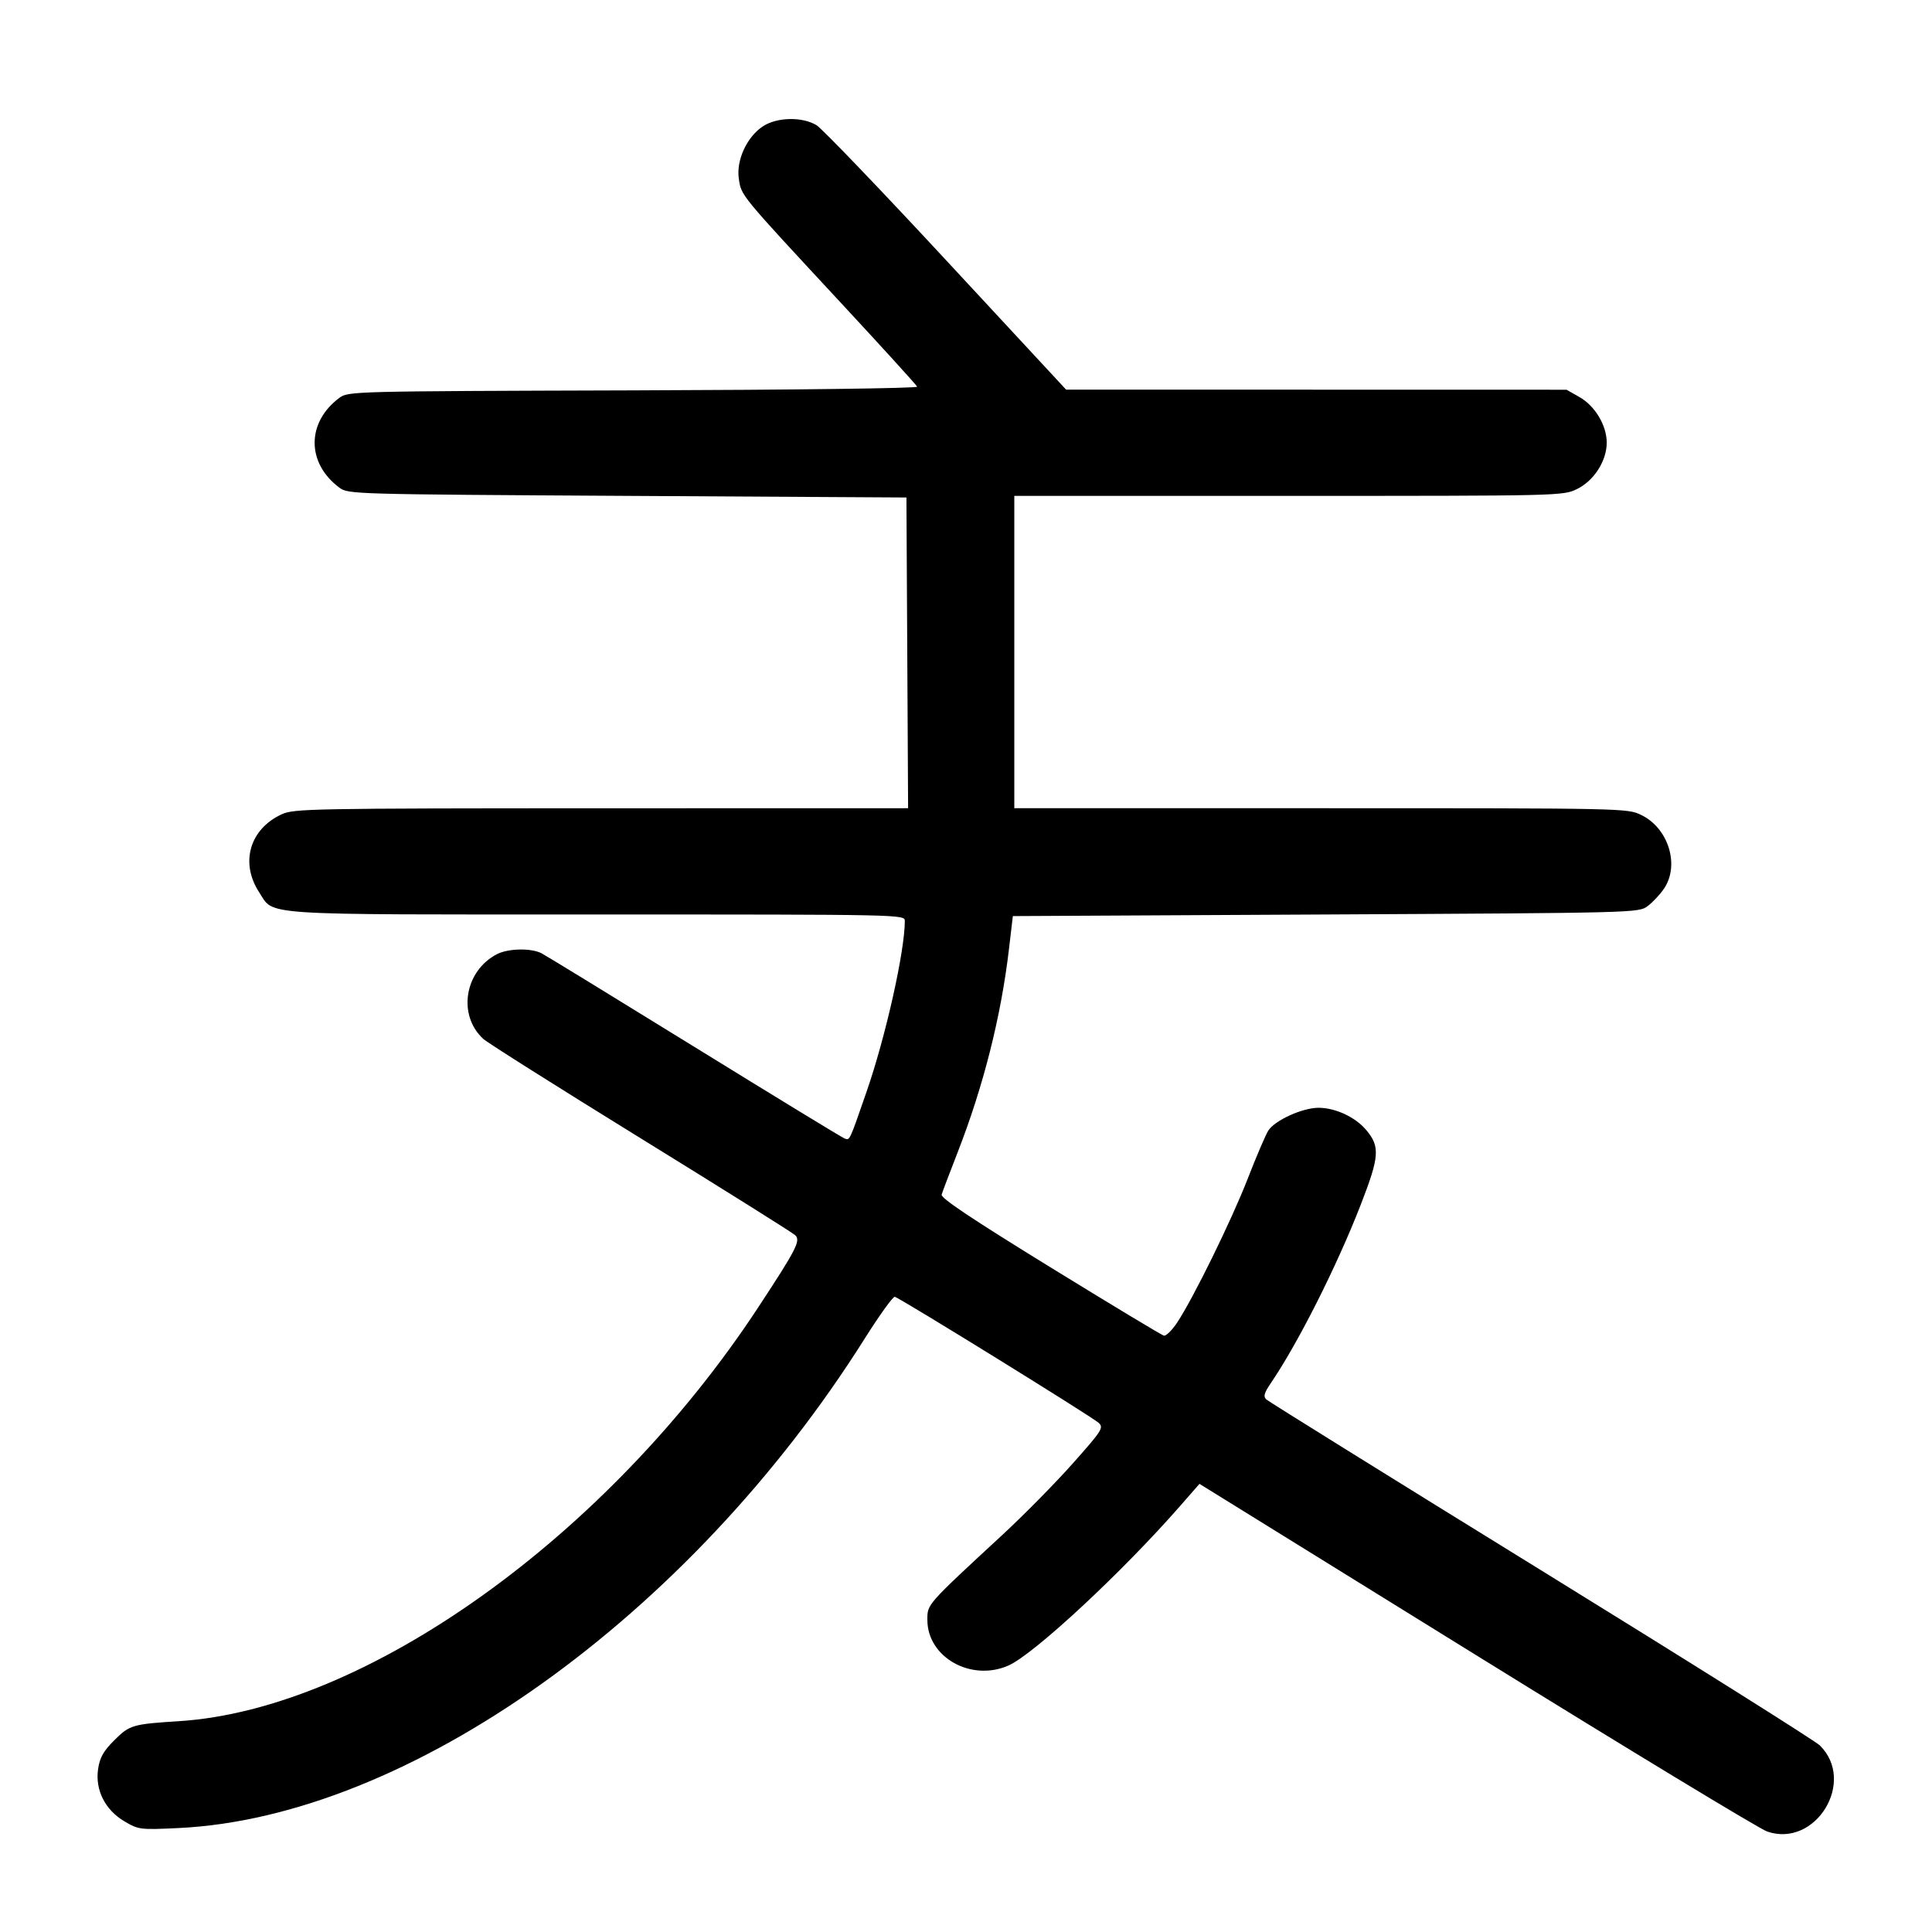
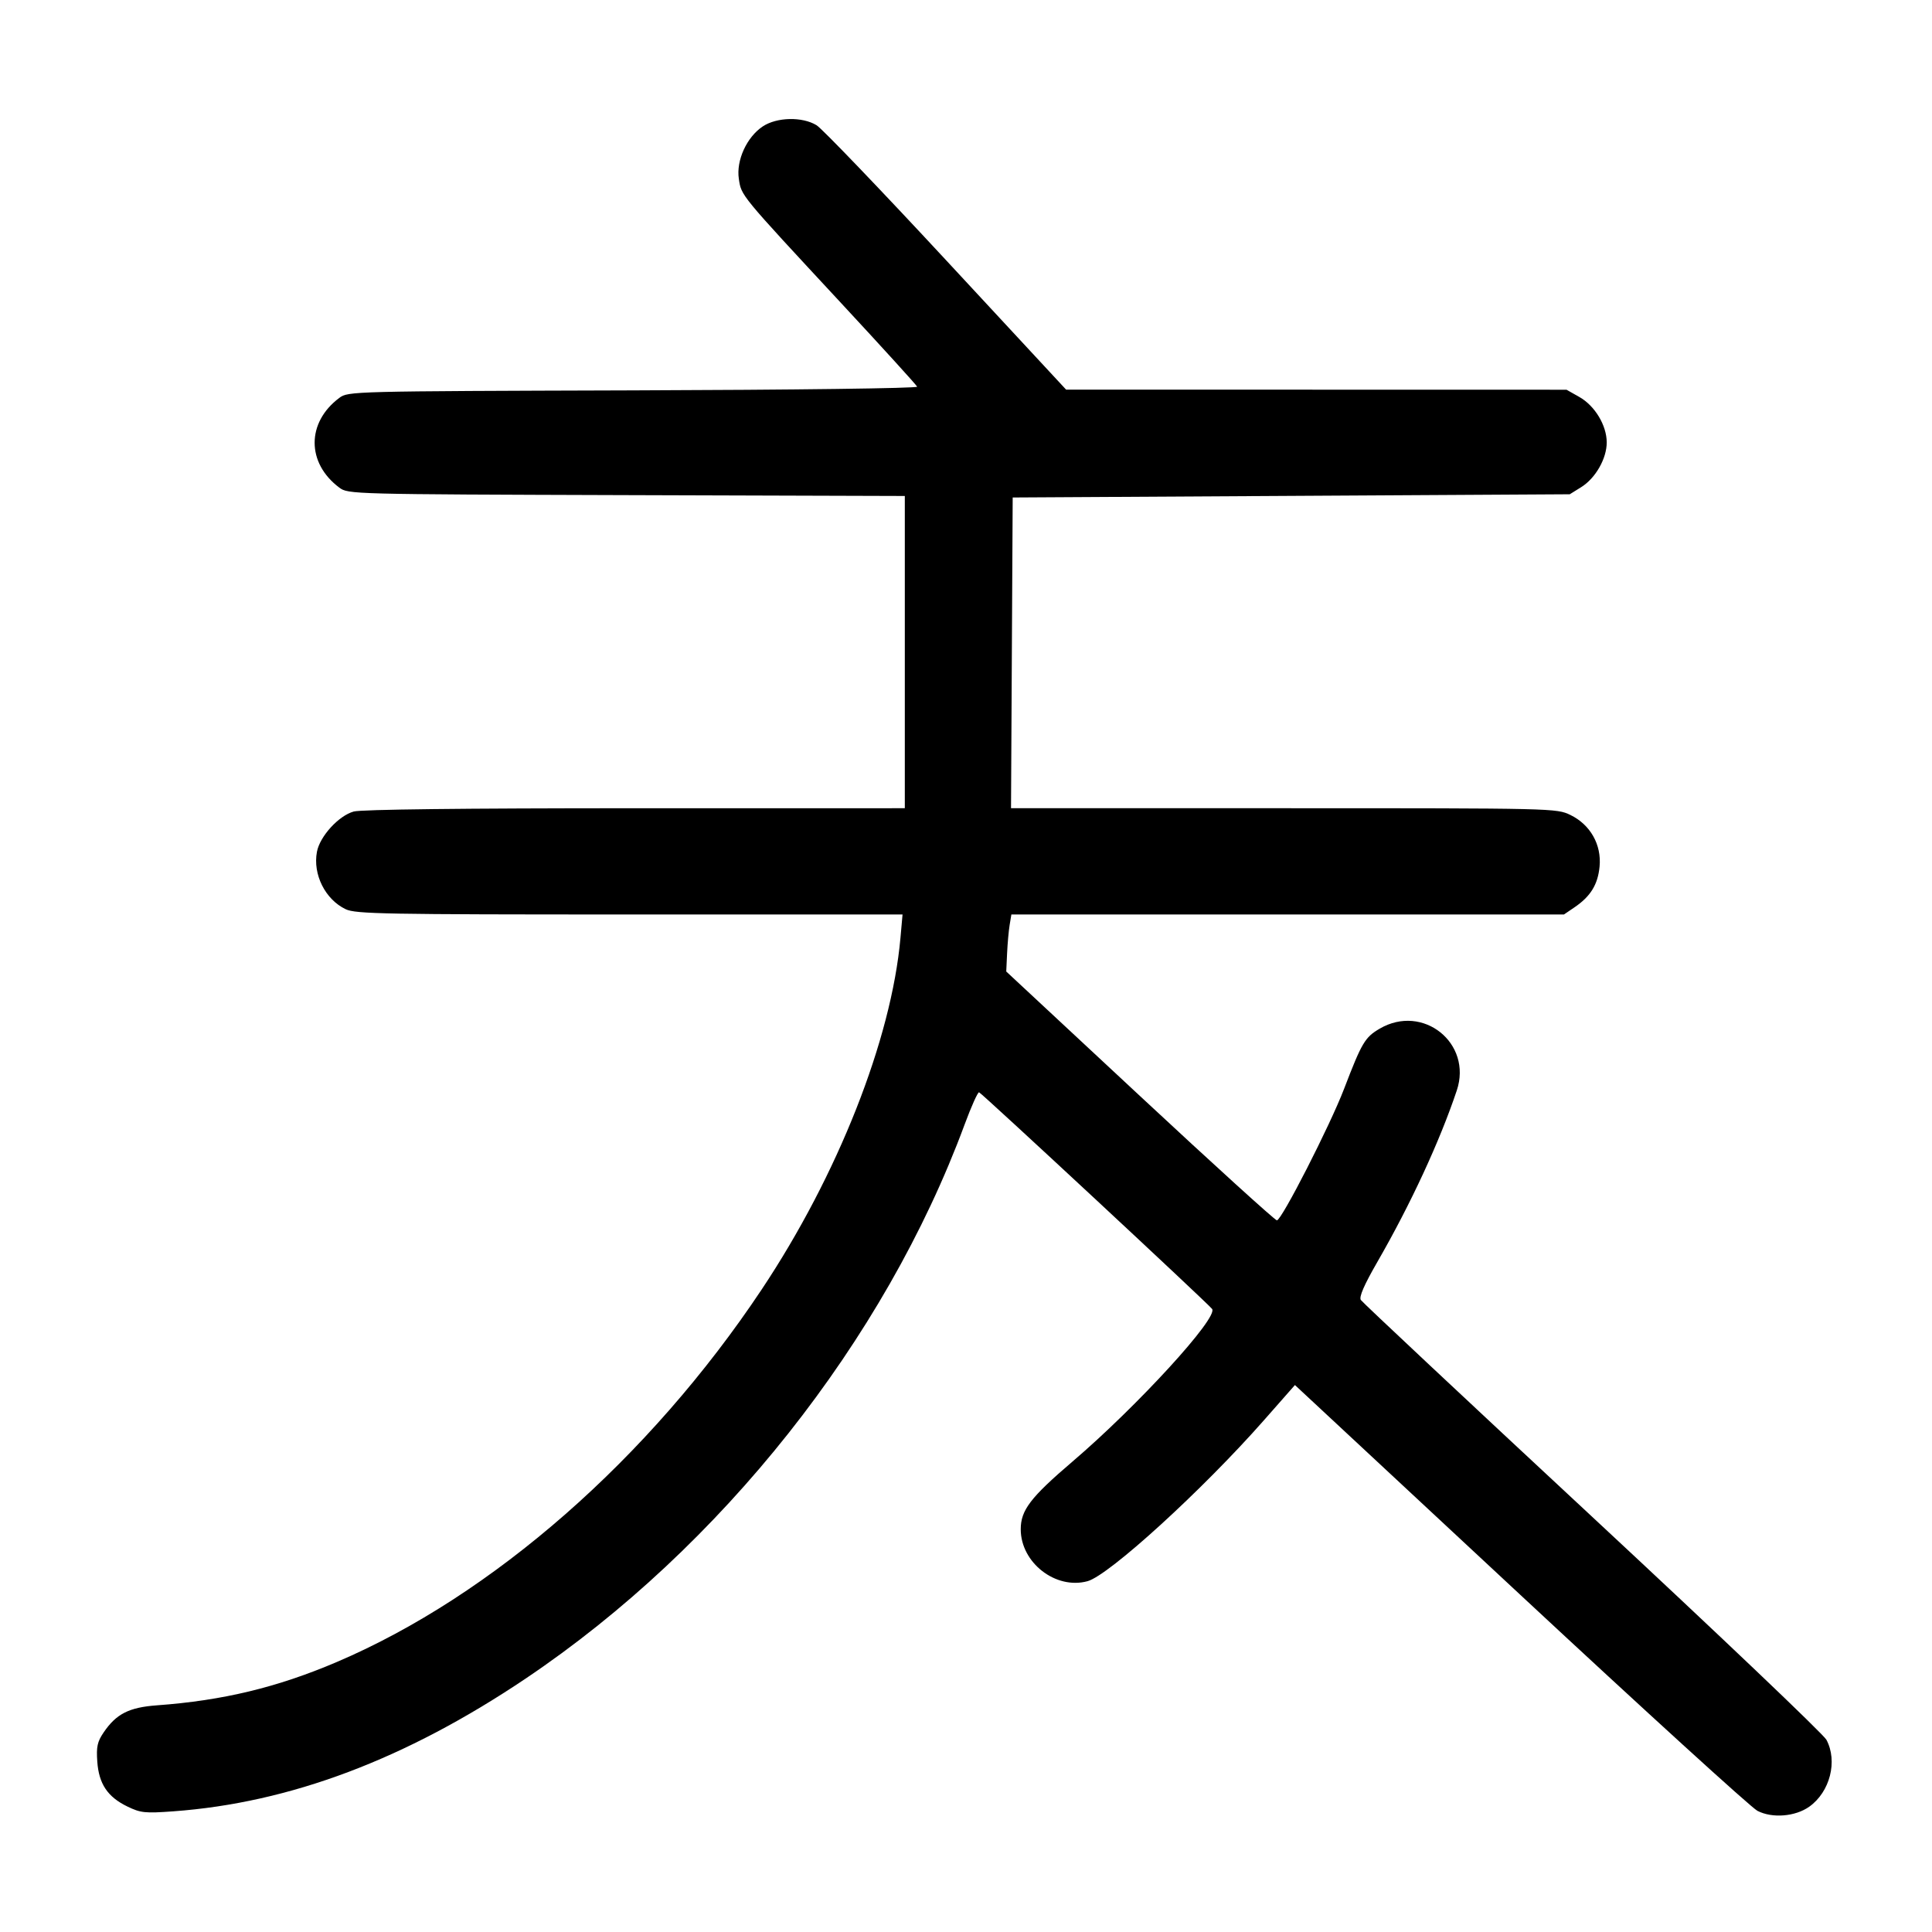
<svg xmlns="http://www.w3.org/2000/svg" width="1000" height="1000" viewBox="0 0 1000 1000" version="1.1" id="svg5">
-   <path d="M394.830 65.419 C 386.529 70.919,380.991 83.021,382.419 92.540 C 383.749 101.410,382.727 100.168,435.313 156.823 C 456.682 179.847,474.413 199.343,474.713 200.149 C 475.024 200.982,411.632 201.805,327.752 202.057 C 181.716 202.496,180.197 202.534,175.641 205.936 C 158.596 218.664,158.596 239.669,175.641 252.397 C 180.185 255.790,182.054 255.844,324.705 256.667 L 469.167 257.500 469.599 337.917 L 470.032 418.333 311.266 418.370 C 160.777 418.405,152.152 418.566,145.833 421.468 C 129.238 429.089,124.173 446.554,134.130 461.823 C 142.098 474.041,131.346 473.333,309.002 473.333 C 467.396 473.333,468.333 473.353,468.333 476.678 C 468.333 492.314,458.434 536.531,448.560 565.000 C 439.450 591.267,439.899 590.318,437.089 589.240 C 435.725 588.716,400.760 567.391,359.388 541.849 C 318.016 516.308,282.412 494.506,280.267 493.400 C 274.912 490.639,263.032 490.875,257.265 493.857 C 240.390 502.583,236.709 525.476,250.202 537.783 C 252.383 539.772,289.042 562.916,331.667 589.214 C 374.292 615.512,410.250 638.058,411.575 639.316 C 414.540 642.131,412.374 646.364,392.467 676.667 C 314.553 795.266,189.208 884.780,92.500 890.888 C 68.611 892.397,67.055 892.858,59.148 900.765 C 53.500 906.412,51.673 909.651,50.782 915.598 C 49.156 926.437,54.417 936.874,64.477 942.770 C 71.769 947.043,72.504 947.134,92.346 946.196 C 211.309 940.575,356.855 836.796,447.500 692.960 C 455.169 680.790,462.210 671.010,463.147 671.225 C 465.825 671.841,565.499 733.465,568.684 736.474 C 571.348 738.991,570.473 740.360,555.237 757.510 C 546.273 767.599,530.026 784.099,519.132 794.177 C 479.310 831.016,479.999 830.235,480.006 838.483 C 480.023 857.841,502.719 870.588,521.992 862.063 C 535.172 856.233,580.873 813.751,610.878 779.437 L 620.843 768.042 764.172 856.790 C 843.002 905.602,910.735 946.647,914.689 948.001 C 939.788 956.601,960.910 922.070,941.948 903.435 C 939.502 901.031,874.500 860.188,797.500 812.673 C 720.500 765.158,656.568 725.410,655.429 724.344 C 653.794 722.814,654.301 721.016,657.837 715.813 C 671.939 695.060,691.901 655.456,704.243 623.748 C 714.019 598.628,714.403 593.507,707.152 584.891 C 701.533 578.212,691.248 573.413,682.500 573.386 C 674.214 573.361,659.878 579.859,656.484 585.179 C 655.084 587.372,650.301 598.542,645.855 610.000 C 637.508 631.509,617.606 672.075,609.228 684.654 C 606.608 688.589,603.540 691.589,602.412 691.321 C 601.284 691.053,574.778 675.083,543.510 655.833 C 502.991 630.888,486.869 620.115,487.388 618.333 C 487.788 616.958,491.521 607.101,495.684 596.427 C 509.037 562.183,518.145 526.104,522.242 491.218 L 524.245 474.167 686.167 473.333 C 847.205 472.505,848.116 472.481,852.795 469.013 C 855.383 467.096,859.188 463.047,861.250 460.017 C 869.530 447.852,863.625 428.666,849.497 421.827 C 842.326 418.355,841.298 418.333,683.640 418.333 L 525.000 418.333 525.000 337.500 L 525.000 256.667 666.974 256.667 C 807.710 256.667,809.011 256.636,816.164 253.173 C 825.041 248.876,831.679 238.516,831.639 229.020 C 831.602 220.133,825.528 210.044,817.466 205.478 L 810.833 201.722 681.322 201.694 L 551.811 201.667 489.807 134.814 C 455.705 98.045,425.485 66.548,422.651 64.820 C 415.263 60.315,402.106 60.598,394.830 65.419 " stroke="none" fill-rule="evenodd" fill="#000000" />
+   <path d="M394.830 65.419 C 386.529 70.919,380.991 83.021,382.419 92.540 C 383.749 101.410,382.727 100.168,435.313 156.823 C 456.682 179.847,474.413 199.343,474.713 200.149 C 475.024 200.982,411.632 201.805,327.752 202.057 C 181.716 202.496,180.197 202.534,175.641 205.936 C 158.596 218.664,158.596 239.669,175.641 252.397 C 180.195 255.797,181.751 255.838,324.288 256.277 L 468.333 256.721 468.333 337.527 L 468.333 418.333 328.750 418.343 C 239.529 418.349,186.971 418.962,183.081 420.042 C 175.288 422.207,165.550 432.875,164.045 440.895 C 161.847 452.614,168.356 465.592,178.957 470.622 C 184.094 473.060,198.922 473.333,325.913 473.333 L 467.156 473.333 466.080 485.417 C 461.402 537.983,433.629 608.327,394.179 667.530 C 335.984 754.862,254.886 825.926,174.167 860.319 C 143.421 873.419,115.290 880.189,81.291 882.670 C 66.780 883.729,60.186 887.077,53.642 896.706 C 50.387 901.497,49.817 904.106,50.353 911.776 C 51.161 923.330,55.685 930.087,65.934 935.049 C 72.797 938.371,75.033 938.606,89.672 937.542 C 150.088 933.153,209.948 910.603,272.059 868.834 C 373.229 800.798,457.949 693.870,499.283 582.046 C 502.763 572.630,506.135 565.130,506.775 565.380 C 508.401 566.013,625.477 674.867,627.396 677.530 C 630.634 682.021,588.804 727.720,555.079 756.536 C 533.363 775.091,528.333 781.677,528.333 791.555 C 528.333 808.863,546.439 822.926,562.917 818.419 C 574.012 815.383,622.440 771.205,654.137 735.203 L 670.253 716.899 786.964 825.533 C 851.155 885.281,906.351 935.562,909.620 937.268 C 917.255 941.251,929.229 940.296,936.491 935.125 C 947.205 927.496,951.272 911.598,945.347 900.502 C 943.781 897.570,889.250 845.662,824.167 785.150 C 759.083 724.639,705.171 674.109,704.362 672.861 C 703.354 671.307,706.047 665.113,712.902 653.213 C 730.152 623.270,745.221 590.741,754.024 564.445 C 762.224 539.953,736.497 519.325,714.113 532.443 C 706.482 536.915,704.872 539.638,695.687 563.596 C 688.387 582.639,663.340 631.671,660.921 631.655 C 659.956 631.649,628.042 602.666,590.000 567.249 L 520.833 502.854 521.264 493.510 C 521.501 488.371,522.097 481.729,522.590 478.750 L 523.484 473.333 666.496 473.333 L 809.507 473.333 815.017 469.583 C 823.292 463.952,827.043 457.840,827.937 448.536 C 829.025 437.215,823.146 426.820,812.831 421.827 C 805.678 418.364,804.364 418.333,664.458 418.333 L 523.301 418.333 523.734 337.917 L 524.167 257.500 668.333 256.667 L 812.500 255.833 818.397 252.166 C 825.850 247.530,831.675 237.314,831.639 228.940 C 831.602 220.136,825.493 210.024,817.466 205.478 L 810.833 201.722 681.322 201.694 L 551.811 201.667 489.807 134.814 C 455.705 98.045,425.485 66.548,422.651 64.820 C 415.263 60.315,402.106 60.598,394.830 65.419 " stroke="none" fill-rule="evenodd" fill="#000000" />
</svg>
